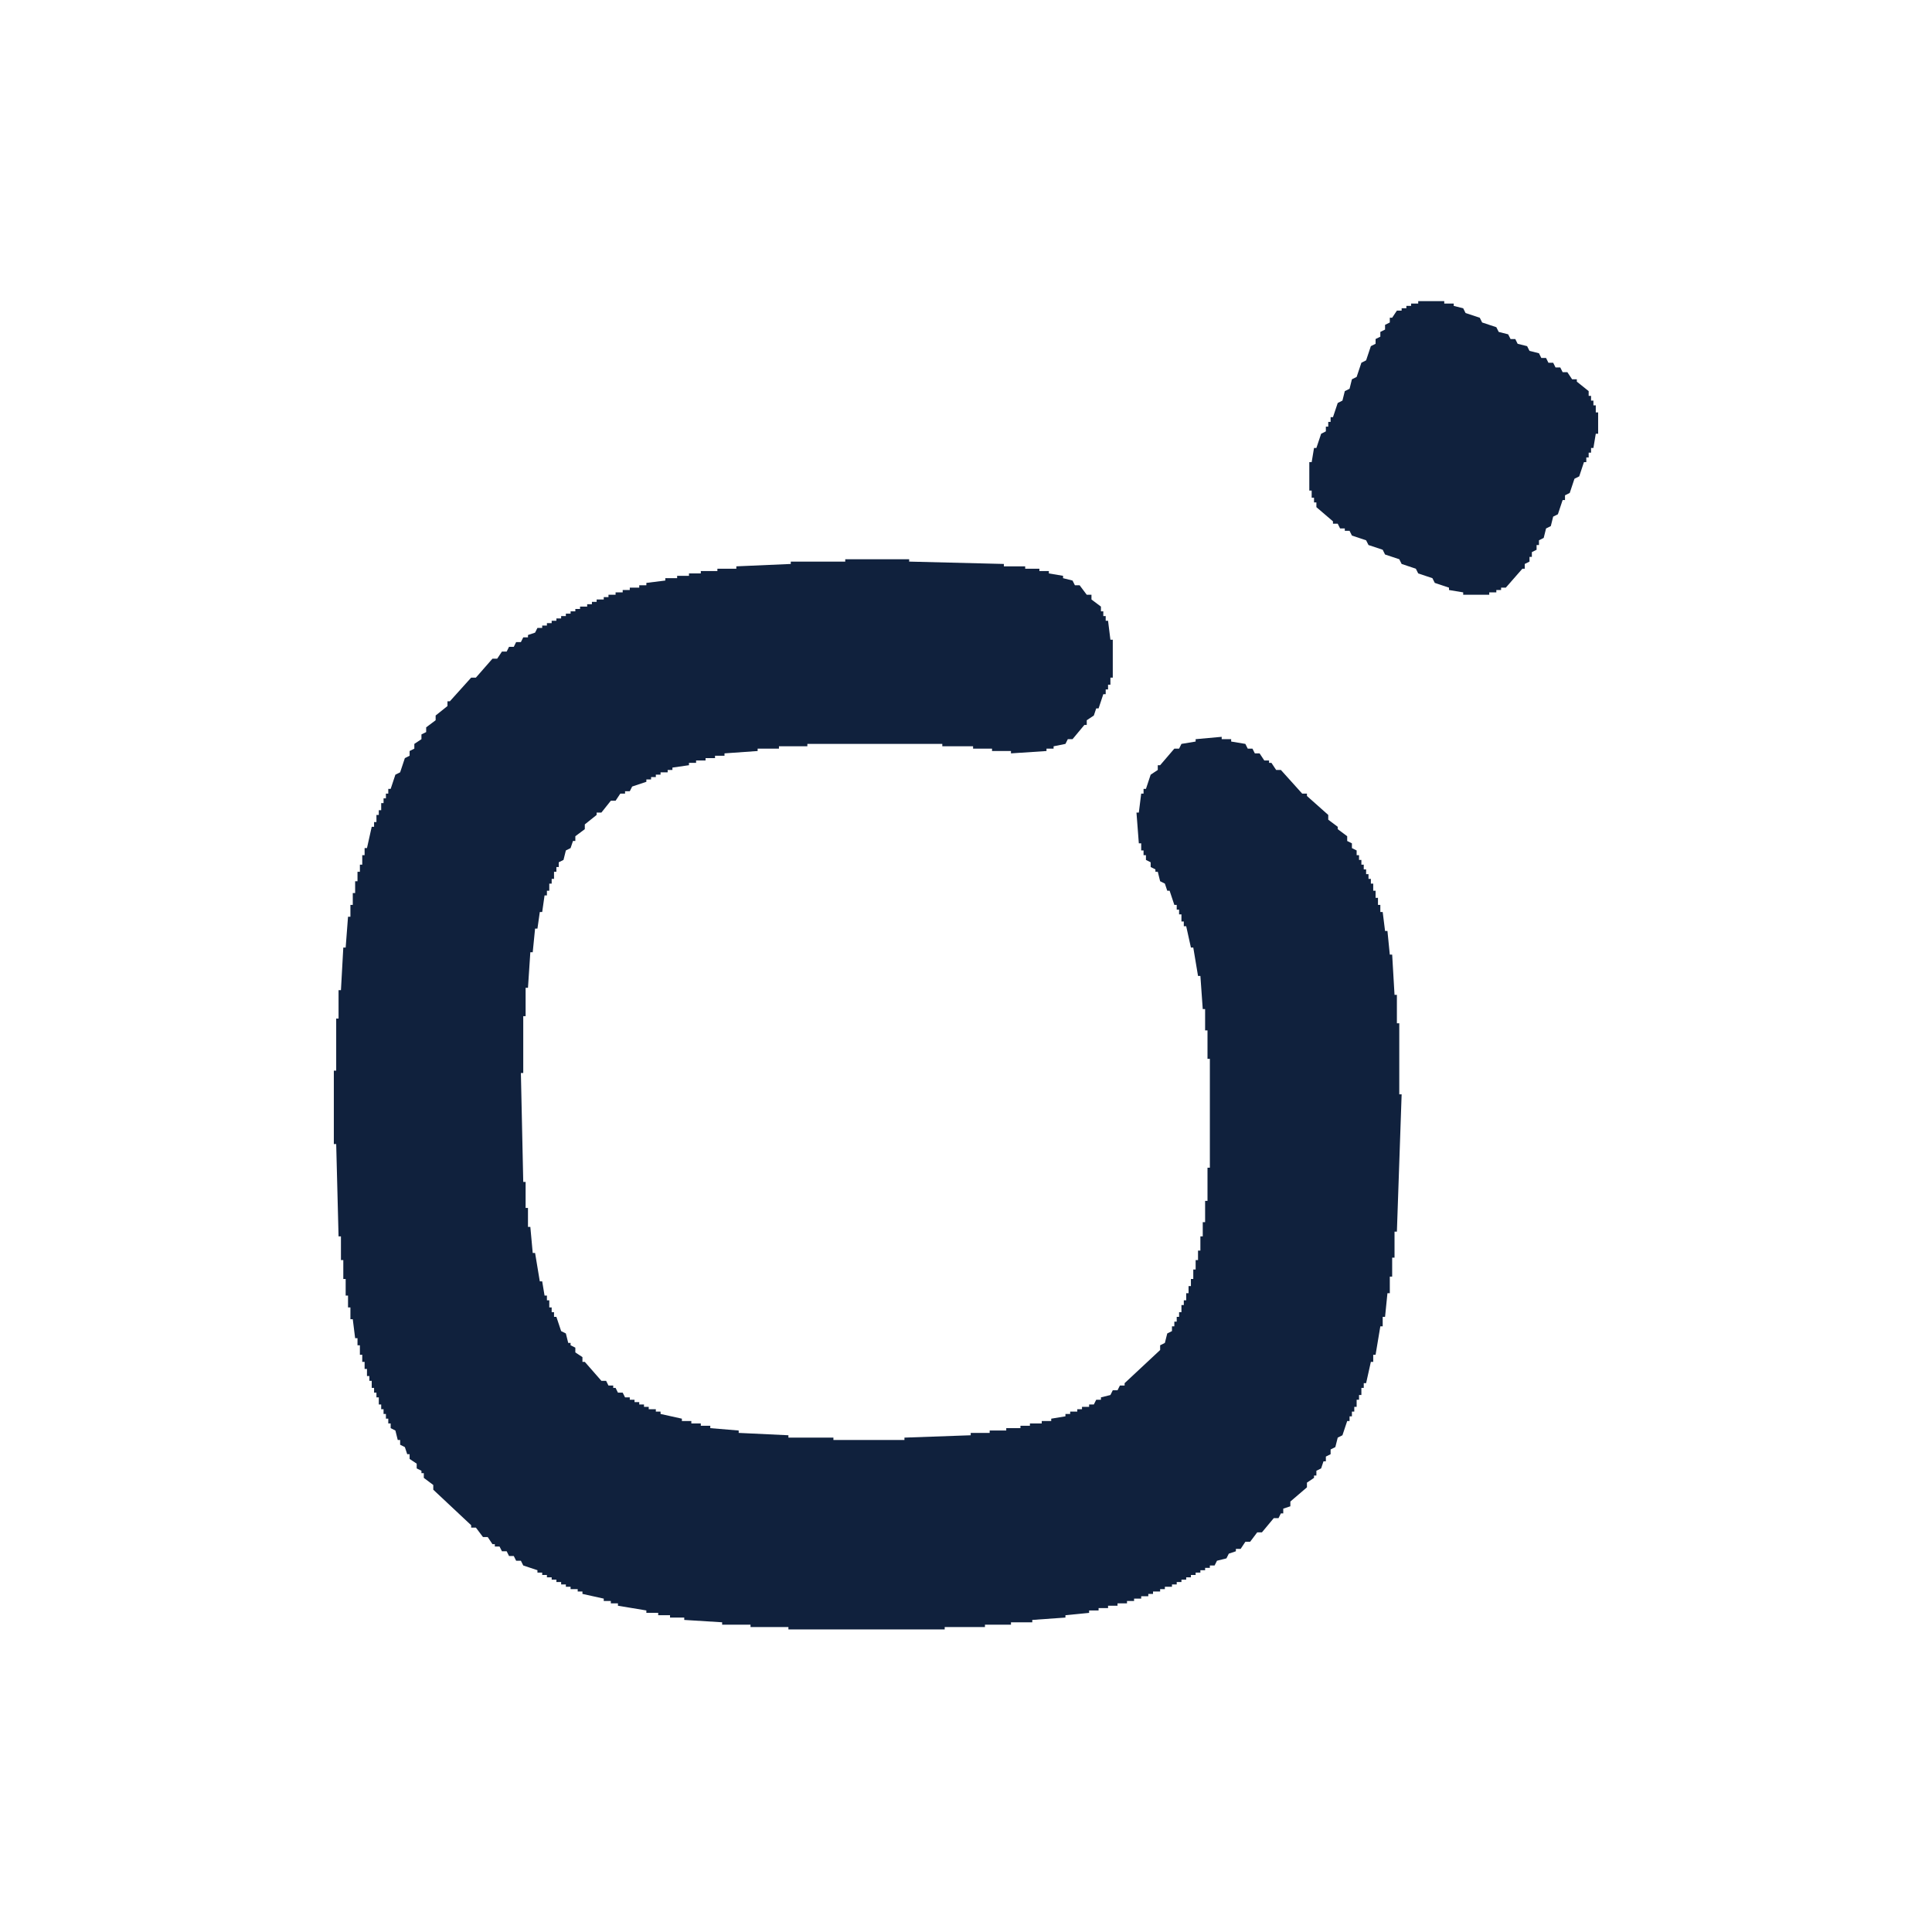
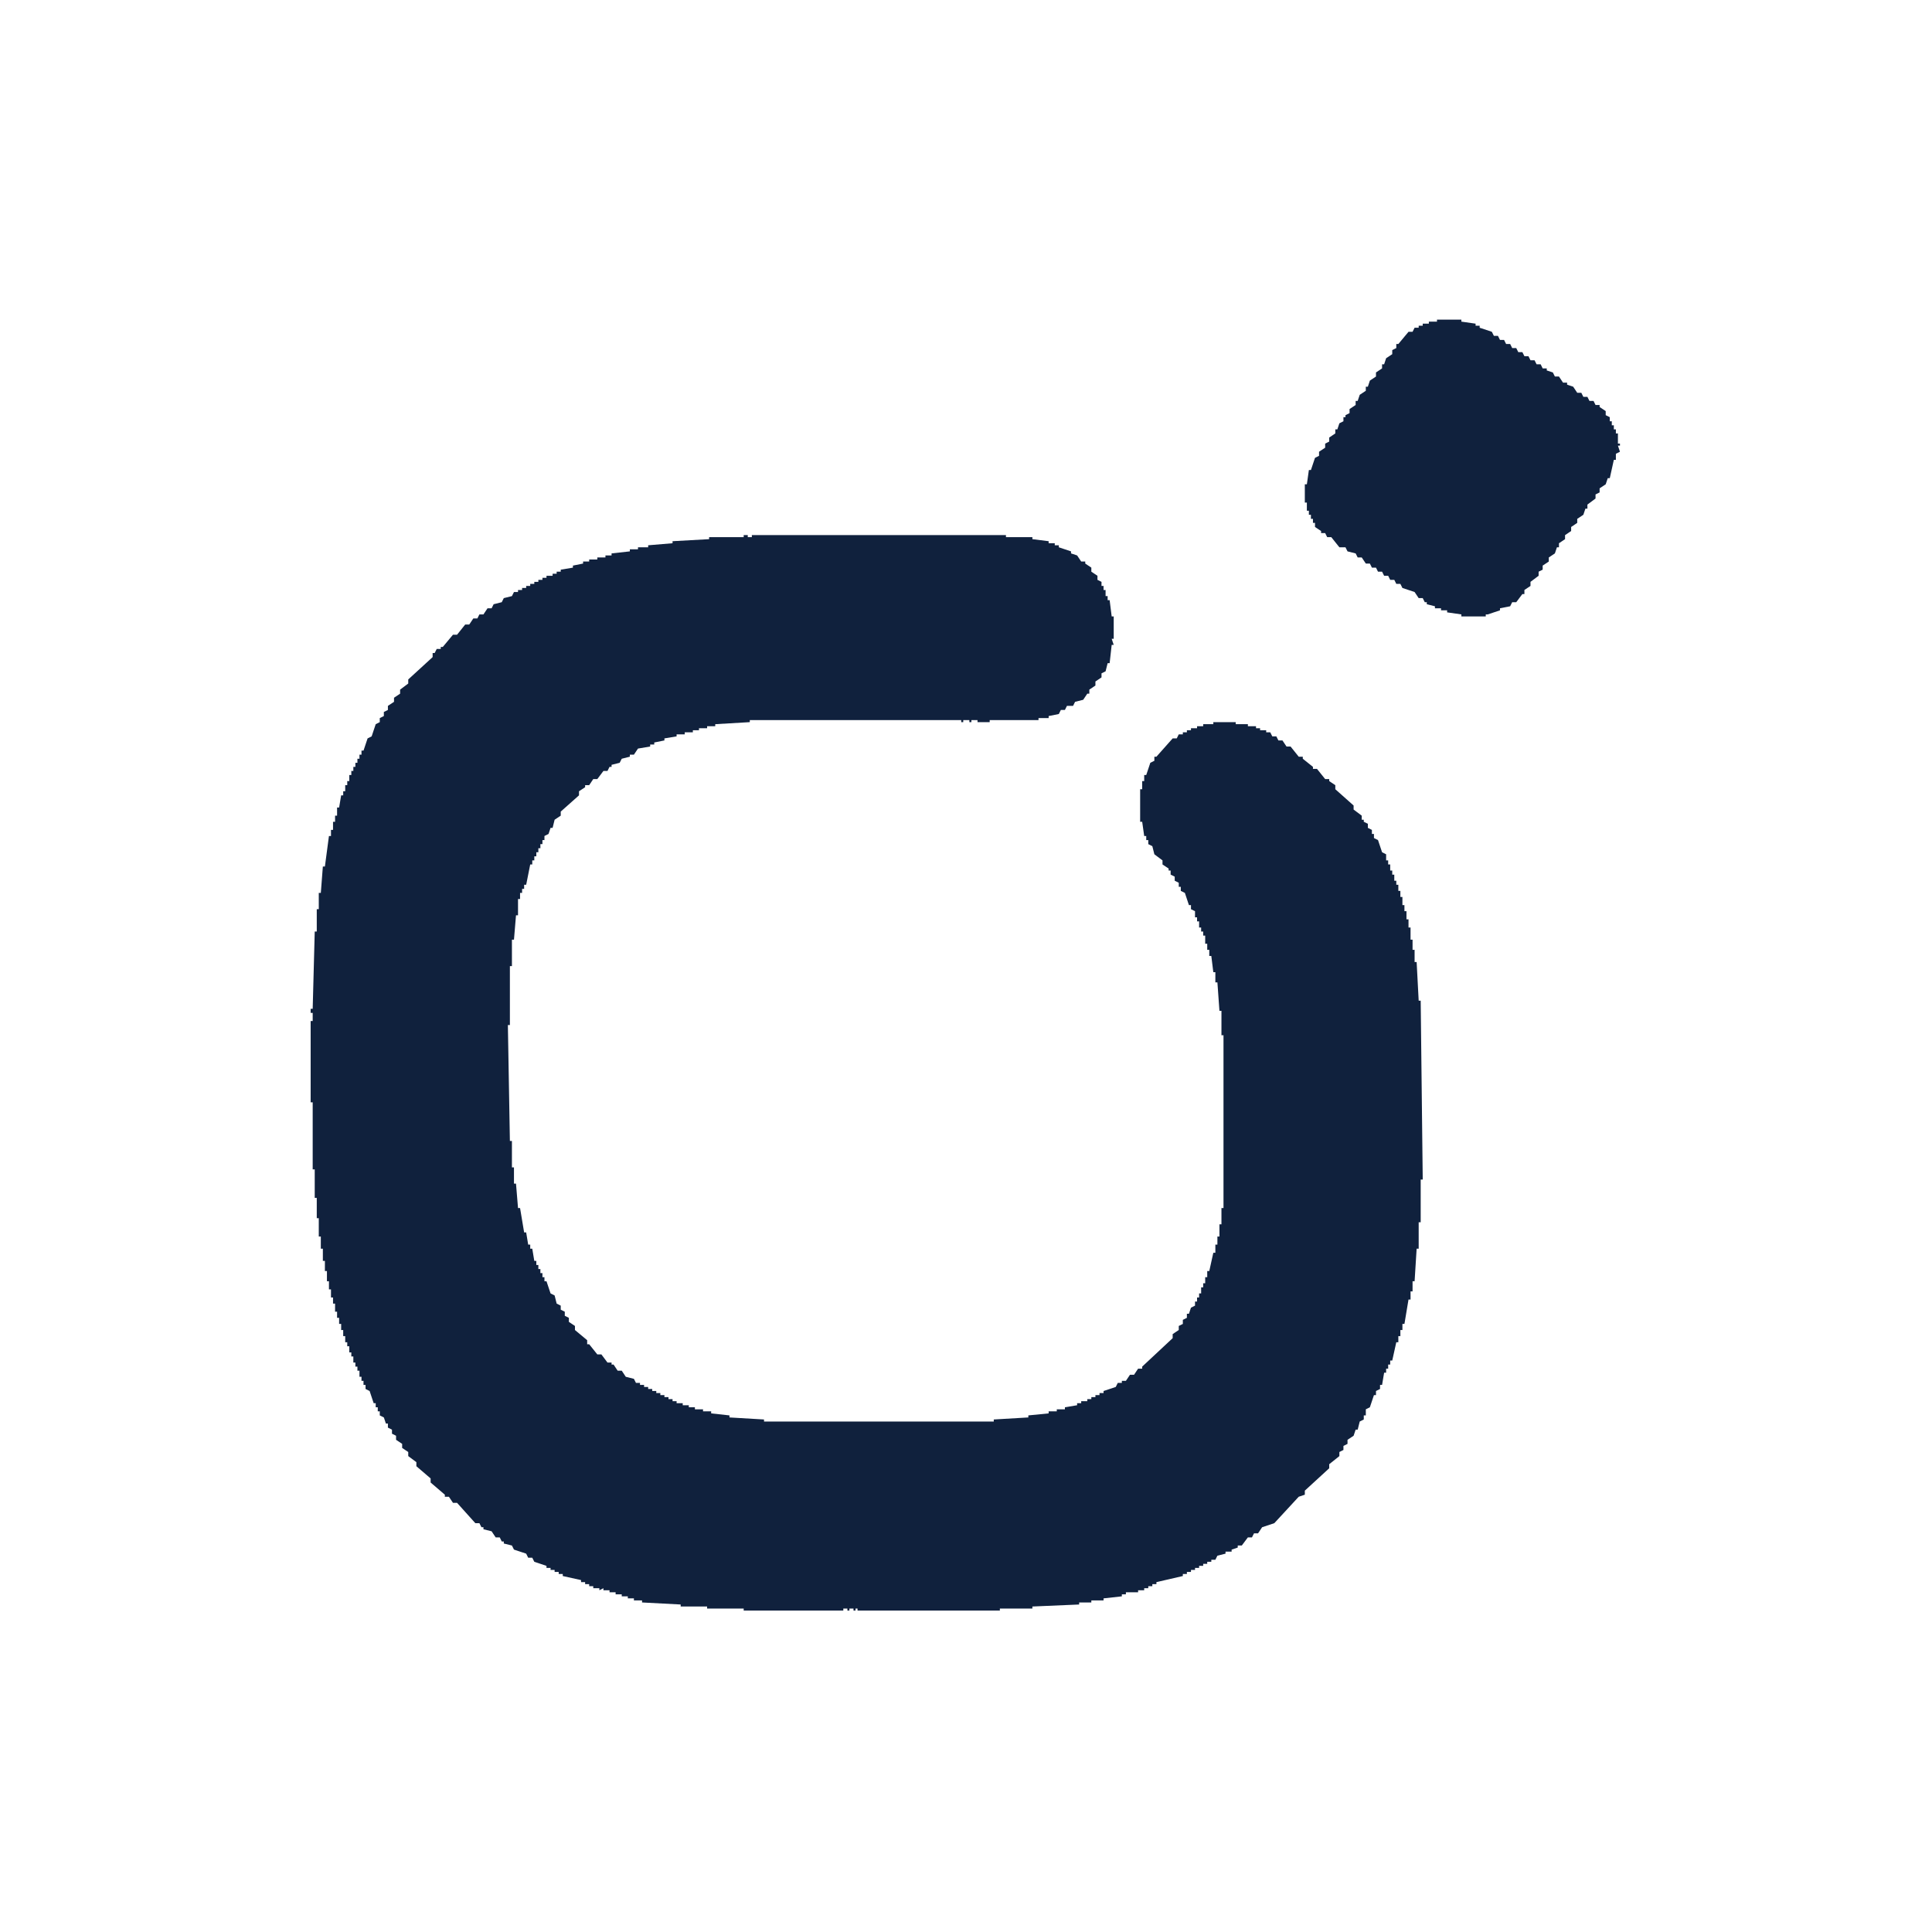
<svg xmlns="http://www.w3.org/2000/svg" viewBox="18 18 72 72">
-   <path fill="#10213d" fill-rule="evenodd" d="M 70.853,29.223 L 71.823,29.223 L 71.823,29.312 L 72.176,29.312 L 72.176,29.400 L 72.529,29.488 L 72.617,29.665 L 73.147,29.841 L 73.235,30.018 L 73.764,30.194 L 73.853,30.370 L 74.205,30.459 L 74.294,30.635 L 74.470,30.635 L 74.558,30.812 L 74.911,30.900 L 75.000,31.076 L 75.353,31.165 L 75.441,31.341 L 75.617,31.341 L 75.705,31.518 L 75.882,31.518 L 75.970,31.694 L 76.147,31.694 L 76.235,31.870 L 76.411,31.870 L 76.588,32.135 L 76.764,32.135 L 76.764,32.223 L 77.205,32.576 L 77.205,32.753 L 77.294,32.753 L 77.294,32.929 L 77.382,32.929 L 77.382,33.106 L 77.470,33.106 L 77.470,33.370 L 77.558,33.370 L 77.558,34.165 L 77.470,34.165 L 77.382,34.694 L 77.294,34.694 L 77.294,34.870 L 77.205,34.870 L 77.205,35.047 L 77.117,35.047 L 77.117,35.223 L 77.029,35.223 L 76.853,35.753 L 76.676,35.841 L 76.500,36.370 L 76.323,36.459 L 76.323,36.635 L 76.235,36.635 L 76.058,37.165 L 75.882,37.253 L 75.794,37.606 L 75.617,37.694 L 75.529,38.047 L 75.353,38.135 L 75.353,38.312 L 75.264,38.312 L 75.264,38.488 L 75.088,38.576 L 75.088,38.753 L 75.000,38.753 L 75.000,38.929 L 74.823,39.017 L 74.823,39.194 L 74.735,39.194 L 74.117,39.900 L 73.941,39.900 L 73.941,39.988 L 73.764,39.988 L 73.764,40.076 L 73.500,40.076 L 73.500,40.165 L 72.529,40.165 L 72.529,40.076 L 72.000,39.988 L 72.000,39.900 L 71.470,39.723 L 71.382,39.547 L 70.853,39.370 L 70.764,39.194 L 70.235,39.017 L 70.147,38.841 L 69.617,38.665 L 69.529,38.488 L 69.000,38.312 L 68.911,38.135 L 68.382,37.959 L 68.294,37.782 L 68.117,37.782 L 68.117,37.694 L 67.941,37.694 L 67.853,37.517 L 67.676,37.517 L 67.676,37.429 L 67.058,36.900 L 67.058,36.723 L 66.970,36.723 L 66.970,36.547 L 66.882,36.547 L 66.882,36.282 L 66.794,36.282 L 66.794,35.223 L 66.882,35.223 L 66.970,34.694 L 67.058,34.694 L 67.235,34.165 L 67.411,34.076 L 67.411,33.900 L 67.500,33.900 L 67.500,33.723 L 67.588,33.723 L 67.588,33.547 L 67.676,33.547 L 67.853,33.018 L 68.029,32.929 L 68.117,32.576 L 68.294,32.488 L 68.382,32.135 L 68.558,32.047 L 68.735,31.518 L 68.911,31.429 L 69.088,30.900 L 69.264,30.812 L 69.264,30.635 L 69.441,30.547 L 69.441,30.370 L 69.617,30.282 L 69.617,30.106 L 69.794,30.018 L 69.794,29.841 L 69.882,29.841 L 70.058,29.576 L 70.235,29.576 L 70.235,29.488 L 70.411,29.488 L 70.411,29.400 L 70.588,29.400 L 70.588,29.312 L 70.853,29.312 Z M 49.500,38.841 L 51.882,38.841 L 51.882,38.929 L 55.411,39.017 L 55.411,39.106 L 56.206,39.106 L 56.206,39.194 L 56.735,39.194 L 56.735,39.282 L 57.088,39.282 L 57.088,39.370 L 57.617,39.459 L 57.617,39.547 L 57.970,39.635 L 58.059,39.812 L 58.235,39.812 L 58.500,40.165 L 58.676,40.165 L 58.676,40.341 L 59.029,40.606 L 59.029,40.782 L 59.117,40.782 L 59.117,40.959 L 59.206,40.959 L 59.206,41.135 L 59.294,41.135 L 59.382,41.841 L 59.470,41.841 L 59.470,43.253 L 59.382,43.253 L 59.382,43.517 L 59.294,43.517 L 59.294,43.694 L 59.206,43.694 L 59.206,43.870 L 59.117,43.870 L 58.941,44.400 L 58.853,44.400 L 58.764,44.665 L 58.500,44.841 L 58.500,45.017 L 58.411,45.017 L 57.970,45.547 L 57.794,45.547 L 57.706,45.723 L 57.264,45.812 L 57.264,45.900 L 57.000,45.900 L 57.000,45.988 L 55.676,46.076 L 55.676,45.988 L 54.970,45.988 L 54.970,45.900 L 54.264,45.900 L 54.264,45.812 L 53.117,45.812 L 53.117,45.723 L 48.088,45.723 L 48.088,45.812 L 47.029,45.812 L 47.029,45.900 L 46.235,45.900 L 46.235,45.988 L 45.000,46.076 L 45.000,46.164 L 44.647,46.164 L 44.647,46.253 L 44.294,46.253 L 44.294,46.341 L 43.941,46.341 L 43.941,46.429 L 43.676,46.429 L 43.676,46.517 L 43.059,46.606 L 43.059,46.694 L 42.882,46.694 L 42.882,46.782 L 42.617,46.782 L 42.617,46.870 L 42.441,46.870 L 42.441,46.959 L 42.264,46.959 L 42.264,47.047 L 42.088,47.047 L 42.088,47.135 L 41.559,47.312 L 41.470,47.488 L 41.294,47.488 L 41.294,47.576 L 41.117,47.576 L 40.941,47.841 L 40.764,47.841 L 40.412,48.282 L 40.235,48.282 L 40.235,48.370 L 39.794,48.723 L 39.794,48.900 L 39.441,49.164 L 39.441,49.341 L 39.353,49.341 L 39.264,49.606 L 39.088,49.694 L 39.000,50.047 L 38.823,50.135 L 38.823,50.312 L 38.735,50.312 L 38.735,50.488 L 38.647,50.488 L 38.647,50.753 L 38.559,50.753 L 38.559,50.929 L 38.470,50.929 L 38.470,51.194 L 38.382,51.194 L 38.382,51.370 L 38.294,51.370 L 38.206,51.988 L 38.117,51.988 L 38.029,52.606 L 37.941,52.606 L 37.853,53.488 L 37.764,53.488 L 37.676,54.812 L 37.588,54.812 L 37.588,55.870 L 37.500,55.870 L 37.500,57.988 L 37.412,57.988 L 37.500,62.047 L 37.588,62.047 L 37.588,63.017 L 37.676,63.017 L 37.676,63.723 L 37.764,63.723 L 37.853,64.694 L 37.941,64.694 L 38.117,65.753 L 38.206,65.753 L 38.294,66.282 L 38.382,66.282 L 38.382,66.459 L 38.470,66.459 L 38.470,66.723 L 38.559,66.723 L 38.559,66.900 L 38.647,66.900 L 38.647,67.076 L 38.735,67.076 L 38.912,67.606 L 39.088,67.694 L 39.176,68.047 L 39.264,68.047 L 39.264,68.135 L 39.441,68.223 L 39.441,68.400 L 39.706,68.576 L 39.706,68.753 L 39.794,68.753 L 40.412,69.459 L 40.588,69.459 L 40.676,69.635 L 40.853,69.635 L 40.853,69.723 L 40.941,69.723 L 41.029,69.900 L 41.206,69.900 L 41.294,70.076 L 41.470,70.076 L 41.470,70.164 L 41.647,70.164 L 41.647,70.253 L 41.823,70.253 L 41.823,70.341 L 42.000,70.341 L 42.000,70.429 L 42.176,70.429 L 42.176,70.517 L 42.441,70.517 L 42.441,70.606 L 42.617,70.606 L 42.617,70.694 L 43.412,70.870 L 43.412,70.958 L 43.764,70.958 L 43.764,71.047 L 44.117,71.047 L 44.117,71.135 L 44.470,71.135 L 44.470,71.223 L 45.529,71.311 L 45.529,71.400 L 47.382,71.488 L 47.382,71.576 L 49.059,71.576 L 49.059,71.664 L 51.706,71.664 L 51.706,71.576 L 54.176,71.488 L 54.176,71.400 L 54.882,71.400 L 54.882,71.311 L 55.500,71.311 L 55.500,71.223 L 56.029,71.223 L 56.029,71.135 L 56.382,71.135 L 56.382,71.047 L 56.823,71.047 L 56.823,70.958 L 57.176,70.958 L 57.176,70.870 L 57.706,70.782 L 57.706,70.694 L 57.882,70.694 L 57.882,70.606 L 58.147,70.606 L 58.147,70.517 L 58.323,70.517 L 58.323,70.429 L 58.588,70.429 L 58.588,70.341 L 58.764,70.341 L 58.853,70.164 L 59.029,70.164 L 59.029,70.076 L 59.382,69.988 L 59.470,69.811 L 59.647,69.811 L 59.735,69.635 L 59.911,69.635 L 59.911,69.547 L 61.235,68.311 L 61.235,68.135 L 61.411,68.047 L 61.500,67.694 L 61.676,67.606 L 61.676,67.429 L 61.764,67.429 L 61.764,67.253 L 61.853,67.253 L 61.853,67.076 L 61.941,67.076 L 61.941,66.900 L 62.029,66.900 L 62.029,66.635 L 62.117,66.635 L 62.117,66.459 L 62.206,66.459 L 62.206,66.194 L 62.294,66.194 L 62.294,65.929 L 62.382,65.929 L 62.382,65.664 L 62.470,65.664 L 62.470,65.311 L 62.558,65.311 L 62.558,64.959 L 62.647,64.959 L 62.647,64.606 L 62.735,64.606 L 62.735,64.076 L 62.823,64.076 L 62.823,63.547 L 62.911,63.547 L 62.911,62.753 L 63.000,62.753 L 63.000,61.517 L 63.088,61.517 L 63.088,57.459 L 63.000,57.459 L 63.000,56.400 L 62.911,56.400 L 62.911,55.606 L 62.823,55.606 L 62.735,54.370 L 62.647,54.370 L 62.470,53.312 L 62.382,53.312 L 62.206,52.517 L 62.117,52.517 L 62.117,52.341 L 62.029,52.341 L 62.029,52.076 L 61.941,52.076 L 61.941,51.900 L 61.853,51.900 L 61.853,51.723 L 61.764,51.723 L 61.588,51.194 L 61.500,51.194 L 61.411,50.929 L 61.235,50.841 L 61.147,50.488 L 61.059,50.488 L 61.059,50.400 L 60.882,50.312 L 60.882,50.135 L 60.706,50.047 L 60.706,49.870 L 60.617,49.870 L 60.617,49.694 L 60.529,49.694 L 60.529,49.429 L 60.441,49.429 L 60.353,48.282 L 60.441,48.282 L 60.529,47.576 L 60.617,47.576 L 60.617,47.400 L 60.706,47.400 L 60.882,46.870 L 61.147,46.694 L 61.147,46.517 L 61.235,46.517 L 61.764,45.900 L 61.941,45.900 L 62.029,45.723 L 62.558,45.635 L 62.558,45.547 L 63.529,45.459 L 63.529,45.547 L 63.882,45.547 L 63.882,45.635 L 64.411,45.723 L 64.500,45.900 L 64.676,45.900 L 64.764,46.076 L 64.941,46.076 L 65.117,46.341 L 65.294,46.341 L 65.294,46.429 L 65.382,46.429 L 65.558,46.694 L 65.735,46.694 L 66.529,47.576 L 66.706,47.576 L 66.706,47.664 L 67.500,48.370 L 67.500,48.547 L 67.853,48.812 L 67.853,48.900 L 68.206,49.164 L 68.206,49.341 L 68.382,49.429 L 68.382,49.606 L 68.558,49.694 L 68.558,49.870 L 68.647,49.870 L 68.647,50.047 L 68.735,50.047 L 68.735,50.223 L 68.823,50.223 L 68.823,50.400 L 68.911,50.400 L 68.911,50.576 L 69.000,50.576 L 69.000,50.753 L 69.088,50.753 L 69.088,50.929 L 69.176,50.929 L 69.176,51.194 L 69.264,51.194 L 69.264,51.459 L 69.353,51.459 L 69.353,51.723 L 69.441,51.723 L 69.441,51.988 L 69.529,51.988 L 69.617,52.694 L 69.706,52.694 L 69.794,53.576 L 69.882,53.576 L 69.970,55.076 L 70.058,55.076 L 70.058,56.135 L 70.147,56.135 L 70.147,58.782 L 70.235,58.782 L 70.058,63.900 L 69.970,63.900 L 69.970,64.870 L 69.882,64.870 L 69.882,65.576 L 69.794,65.576 L 69.794,66.194 L 69.706,66.194 L 69.617,67.076 L 69.529,67.076 L 69.529,67.429 L 69.441,67.429 L 69.264,68.488 L 69.176,68.488 L 69.176,68.753 L 69.088,68.753 L 68.911,69.547 L 68.823,69.547 L 68.823,69.723 L 68.735,69.723 L 68.735,69.988 L 68.647,69.988 L 68.647,70.164 L 68.558,70.164 L 68.558,70.429 L 68.470,70.429 L 68.470,70.606 L 68.382,70.606 L 68.382,70.782 L 68.294,70.782 L 68.294,70.958 L 68.206,70.958 L 68.029,71.488 L 67.853,71.576 L 67.764,71.929 L 67.588,72.017 L 67.588,72.194 L 67.411,72.282 L 67.411,72.458 L 67.323,72.458 L 67.235,72.723 L 67.058,72.811 L 67.058,72.988 L 66.970,72.988 L 66.970,73.076 L 66.706,73.253 L 66.706,73.429 L 66.088,73.958 L 66.088,74.135 L 65.823,74.223 L 65.823,74.400 L 65.735,74.400 L 65.647,74.576 L 65.470,74.576 L 65.029,75.106 L 64.853,75.106 L 64.588,75.458 L 64.411,75.458 L 64.235,75.723 L 64.058,75.723 L 64.058,75.811 L 63.794,75.900 L 63.706,76.076 L 63.353,76.164 L 63.264,76.341 L 63.088,76.341 L 63.088,76.429 L 62.911,76.429 L 62.911,76.517 L 62.735,76.517 L 62.735,76.606 L 62.558,76.606 L 62.558,76.694 L 62.382,76.694 L 62.382,76.782 L 62.206,76.782 L 62.206,76.870 L 62.029,76.870 L 62.029,76.958 L 61.853,76.958 L 61.853,77.047 L 61.676,77.047 L 61.676,77.135 L 61.411,77.135 L 61.411,77.223 L 61.235,77.223 L 61.235,77.311 L 60.970,77.311 L 60.970,77.400 L 60.794,77.400 L 60.794,77.488 L 60.529,77.488 L 60.529,77.576 L 60.264,77.576 L 60.264,77.664 L 60.000,77.664 L 60.000,77.753 L 59.647,77.753 L 59.647,77.841 L 59.294,77.841 L 59.294,77.929 L 58.941,77.929 L 58.941,78.017 L 58.588,78.017 L 58.588,78.106 L 57.706,78.194 L 57.706,78.282 L 56.470,78.370 L 56.470,78.458 L 55.676,78.458 L 55.676,78.547 L 54.706,78.547 L 54.706,78.635 L 53.206,78.635 L 53.206,78.723 L 47.382,78.723 L 47.382,78.635 L 45.970,78.635 L 45.970,78.547 L 44.912,78.547 L 44.912,78.458 L 43.500,78.370 L 43.500,78.282 L 42.970,78.282 L 42.970,78.194 L 42.529,78.194 L 42.529,78.106 L 42.088,78.106 L 42.088,78.017 L 41.029,77.841 L 41.029,77.753 L 40.764,77.753 L 40.764,77.664 L 40.500,77.664 L 40.500,77.576 L 39.706,77.400 L 39.706,77.311 L 39.529,77.311 L 39.529,77.223 L 39.264,77.223 L 39.264,77.135 L 39.088,77.135 L 39.088,77.047 L 38.912,77.047 L 38.912,76.958 L 38.735,76.958 L 38.735,76.870 L 38.559,76.870 L 38.559,76.782 L 38.382,76.782 L 38.382,76.694 L 38.206,76.694 L 38.206,76.606 L 38.029,76.606 L 38.029,76.517 L 37.500,76.341 L 37.412,76.164 L 37.235,76.164 L 37.147,75.988 L 36.970,75.988 L 36.882,75.811 L 36.706,75.811 L 36.617,75.635 L 36.441,75.635 L 36.441,75.547 L 36.353,75.547 L 36.176,75.282 L 36.000,75.282 L 35.735,74.929 L 35.559,74.929 L 35.559,74.841 L 34.147,73.517 L 34.147,73.341 L 33.794,73.076 L 33.794,72.900 L 33.706,72.900 L 33.706,72.811 L 33.529,72.723 L 33.529,72.547 L 33.265,72.370 L 33.265,72.194 L 33.176,72.194 L 33.088,71.929 L 32.912,71.841 L 32.912,71.664 L 32.823,71.664 L 32.735,71.311 L 32.559,71.223 L 32.559,71.047 L 32.470,71.047 L 32.470,70.870 L 32.382,70.870 L 32.382,70.694 L 32.294,70.694 L 32.294,70.517 L 32.206,70.517 L 32.206,70.341 L 32.117,70.341 L 32.117,70.076 L 32.029,70.076 L 32.029,69.900 L 31.941,69.900 L 31.941,69.723 L 31.853,69.723 L 31.853,69.459 L 31.765,69.459 L 31.765,69.282 L 31.676,69.282 L 31.676,69.017 L 31.588,69.017 L 31.588,68.753 L 31.500,68.753 L 31.500,68.488 L 31.412,68.488 L 31.412,68.135 L 31.323,68.135 L 31.323,67.870 L 31.235,67.870 L 31.147,67.164 L 31.059,67.164 L 31.059,66.723 L 30.970,66.723 L 30.970,66.282 L 30.882,66.282 L 30.882,65.664 L 30.794,65.664 L 30.794,64.959 L 30.706,64.959 L 30.706,64.076 L 30.617,64.076 L 30.529,60.635 L 30.441,60.635 L 30.441,57.900 L 30.529,57.900 L 30.529,55.959 L 30.617,55.959 L 30.617,54.900 L 30.706,54.900 L 30.794,53.312 L 30.882,53.312 L 30.970,52.164 L 31.059,52.164 L 31.059,51.723 L 31.147,51.723 L 31.147,51.282 L 31.235,51.282 L 31.235,50.841 L 31.323,50.841 L 31.323,50.488 L 31.412,50.488 L 31.412,50.223 L 31.500,50.223 L 31.500,49.870 L 31.588,49.870 L 31.588,49.606 L 31.676,49.606 L 31.853,48.812 L 31.941,48.812 L 31.941,48.635 L 32.029,48.635 L 32.029,48.370 L 32.117,48.370 L 32.117,48.194 L 32.206,48.194 L 32.206,47.929 L 32.294,47.929 L 32.294,47.753 L 32.382,47.753 L 32.382,47.576 L 32.470,47.576 L 32.470,47.400 L 32.559,47.400 L 32.735,46.870 L 32.912,46.782 L 33.088,46.253 L 33.265,46.164 L 33.265,45.988 L 33.441,45.900 L 33.441,45.723 L 33.706,45.547 L 33.706,45.370 L 33.882,45.282 L 33.882,45.106 L 34.235,44.841 L 34.235,44.665 L 34.676,44.312 L 34.676,44.135 L 34.765,44.135 L 35.559,43.253 L 35.735,43.253 L 36.353,42.547 L 36.529,42.547 L 36.706,42.282 L 36.882,42.282 L 36.970,42.106 L 37.147,42.106 L 37.235,41.929 L 37.412,41.929 L 37.500,41.753 L 37.676,41.753 L 37.676,41.665 L 37.941,41.576 L 38.029,41.400 L 38.206,41.400 L 38.206,41.312 L 38.382,41.312 L 38.382,41.223 L 38.559,41.223 L 38.559,41.135 L 38.735,41.135 L 38.735,41.047 L 38.912,41.047 L 38.912,40.959 L 39.088,40.959 L 39.088,40.870 L 39.264,40.870 L 39.264,40.782 L 39.441,40.782 L 39.441,40.694 L 39.617,40.694 L 39.617,40.606 L 39.882,40.606 L 39.882,40.517 L 40.059,40.517 L 40.059,40.429 L 40.235,40.429 L 40.235,40.341 L 40.500,40.341 L 40.500,40.253 L 40.676,40.253 L 40.676,40.165 L 40.941,40.165 L 40.941,40.076 L 41.206,40.076 L 41.206,39.988 L 41.470,39.988 L 41.470,39.900 L 41.823,39.900 L 41.823,39.812 L 42.088,39.812 L 42.088,39.723 L 42.794,39.635 L 42.794,39.547 L 43.235,39.547 L 43.235,39.459 L 43.676,39.459 L 43.676,39.370 L 44.117,39.370 L 44.117,39.282 L 44.735,39.282 L 44.735,39.194 L 45.441,39.194 L 45.441,39.106 L 47.470,39.017 L 47.470,38.929 L 49.500,38.929 Z" />
+   <path fill="#10213d" fill-rule="evenodd" d="M 71.552,29.911 L 72.461,29.911 L 72.461,29.986 L 72.991,30.062 L 72.991,30.138 L 73.143,30.138 L 73.143,30.214 L 73.597,30.365 L 73.673,30.517 L 73.825,30.517 L 73.900,30.668 L 74.052,30.668 L 74.128,30.820 L 74.279,30.820 L 74.355,30.971 L 74.506,30.971 L 74.582,31.123 L 74.734,31.123 L 74.810,31.274 L 74.961,31.274 L 75.037,31.426 L 75.188,31.426 L 75.264,31.577 L 75.416,31.577 L 75.491,31.729 L 75.643,31.729 L 75.643,31.805 L 75.870,31.880 L 75.946,32.032 L 76.098,32.032 L 76.249,32.259 L 76.401,32.259 L 76.401,32.335 L 76.628,32.411 L 76.779,32.638 L 76.931,32.638 L 77.007,32.790 L 77.158,32.790 L 77.234,32.941 L 77.386,32.941 L 77.461,33.093 L 77.613,33.093 L 77.613,33.168 L 77.840,33.320 L 77.840,33.472 L 77.992,33.547 L 77.992,33.699 L 78.067,33.699 L 78.067,33.850 L 78.143,33.850 L 78.143,34.002 L 78.219,34.002 L 78.219,34.153 L 78.295,34.153 L 78.295,34.532 L 78.371,34.532 L 78.371,34.608 L 78.295,34.608 L 78.371,34.835 L 78.219,34.911 L 78.219,35.138 L 78.143,35.138 L 77.992,35.820 L 77.916,35.820 L 77.840,36.048 L 77.613,36.199 L 77.613,36.351 L 77.461,36.426 L 77.461,36.578 L 77.158,36.805 L 77.158,36.957 L 77.083,36.957 L 77.007,37.184 L 76.779,37.336 L 76.779,37.487 L 76.552,37.639 L 76.552,37.790 L 76.325,37.942 L 76.325,38.093 L 76.098,38.245 L 76.098,38.396 L 76.022,38.396 L 75.946,38.624 L 75.719,38.775 L 75.719,38.927 L 75.491,39.078 L 75.491,39.230 L 75.340,39.305 L 75.340,39.457 L 75.037,39.684 L 75.037,39.836 L 74.810,39.987 L 74.810,40.139 L 74.734,40.139 L 74.506,40.442 L 74.355,40.442 L 74.279,40.594 L 73.900,40.669 L 73.900,40.745 L 73.446,40.897 L 73.370,40.897 L 73.370,40.972 L 72.461,40.972 L 72.461,40.897 L 71.930,40.821 L 71.930,40.745 L 71.703,40.745 L 71.703,40.669 L 71.476,40.669 L 71.476,40.594 L 71.173,40.518 L 71.173,40.442 L 71.097,40.442 L 71.021,40.290 L 70.870,40.290 L 70.718,40.063 L 70.264,39.912 L 70.188,39.760 L 70.036,39.760 L 69.961,39.609 L 69.809,39.609 L 69.733,39.457 L 69.582,39.457 L 69.506,39.305 L 69.354,39.305 L 69.279,39.154 L 69.127,39.154 L 69.051,39.002 L 68.900,39.002 L 68.748,38.775 L 68.597,38.775 L 68.521,38.624 L 68.218,38.548 L 68.142,38.396 L 67.915,38.396 L 67.612,38.017 L 67.460,38.017 L 67.385,37.866 L 67.233,37.866 L 67.233,37.790 L 67.006,37.639 L 67.006,37.487 L 66.930,37.487 L 66.930,37.336 L 66.854,37.336 L 66.854,37.184 L 66.778,37.184 L 66.778,37.033 L 66.703,37.033 L 66.703,36.729 L 66.627,36.729 L 66.627,36.048 L 66.703,36.048 L 66.778,35.517 L 66.854,35.517 L 67.006,35.063 L 67.157,34.987 L 67.157,34.835 L 67.385,34.684 L 67.385,34.532 L 67.536,34.456 L 67.536,34.305 L 67.763,34.153 L 67.763,34.002 L 67.839,34.002 L 67.915,33.775 L 68.066,33.699 L 68.066,33.547 L 68.142,33.547 L 68.142,33.472 L 68.294,33.396 L 68.294,33.244 L 68.521,33.093 L 68.521,32.941 L 68.597,32.941 L 68.673,32.714 L 68.900,32.562 L 68.900,32.411 L 68.976,32.411 L 69.051,32.184 L 69.279,32.032 L 69.279,31.880 L 69.506,31.729 L 69.506,31.577 L 69.582,31.577 L 69.657,31.350 L 69.885,31.199 L 69.885,31.047 L 70.036,30.971 L 70.036,30.820 L 70.112,30.820 L 70.491,30.365 L 70.642,30.365 L 70.718,30.214 L 70.870,30.214 L 70.870,30.138 L 71.021,30.138 L 71.021,30.062 L 71.249,30.062 L 71.249,29.986 L 71.552,29.986 Z M 45.715,37.942 L 45.867,37.942 L 45.867,38.017 L 46.019,38.017 L 46.019,37.942 L 55.489,37.942 L 55.489,38.017 L 56.474,38.017 L 56.474,38.093 L 57.080,38.169 L 57.080,38.245 L 57.308,38.245 L 57.308,38.321 L 57.459,38.321 L 57.459,38.396 L 57.914,38.548 L 57.914,38.624 L 58.141,38.699 L 58.293,38.927 L 58.444,38.927 L 58.444,39.002 L 58.671,39.154 L 58.671,39.305 L 58.899,39.457 L 58.899,39.609 L 59.050,39.684 L 59.050,39.836 L 59.126,39.836 L 59.126,39.987 L 59.202,39.987 L 59.202,40.215 L 59.278,40.215 L 59.278,40.366 L 59.353,40.366 L 59.429,40.972 L 59.505,40.972 L 59.505,41.806 L 59.429,41.806 L 59.505,42.033 L 59.429,42.033 L 59.353,42.715 L 59.278,42.715 L 59.202,43.018 L 59.050,43.094 L 59.050,43.245 L 58.823,43.397 L 58.823,43.548 L 58.596,43.700 L 58.596,43.851 L 58.520,43.851 L 58.368,44.079 L 58.065,44.155 L 57.990,44.306 L 57.762,44.306 L 57.686,44.458 L 57.535,44.458 L 57.459,44.609 L 57.080,44.685 L 57.080,44.761 L 56.702,44.761 L 56.702,44.836 L 54.883,44.836 L 54.883,44.912 L 54.429,44.912 L 54.429,44.836 L 54.201,44.836 L 54.201,44.912 L 54.125,44.912 L 54.125,44.836 L 53.898,44.836 L 53.898,44.912 L 53.822,44.912 L 53.822,44.836 L 45.943,44.836 L 45.943,44.912 L 44.655,44.988 L 44.655,45.064 L 44.352,45.064 L 44.352,45.139 L 44.049,45.139 L 44.049,45.215 L 43.821,45.215 L 43.821,45.291 L 43.518,45.291 L 43.518,45.367 L 43.215,45.367 L 43.215,45.443 L 42.761,45.518 L 42.761,45.594 L 42.382,45.670 L 42.382,45.746 L 42.230,45.746 L 42.230,45.821 L 41.776,45.897 L 41.624,46.124 L 41.473,46.124 L 41.473,46.200 L 41.170,46.276 L 41.094,46.427 L 40.791,46.503 L 40.791,46.579 L 40.715,46.579 L 40.639,46.731 L 40.488,46.731 L 40.260,47.034 L 40.109,47.034 L 39.957,47.261 L 39.806,47.261 L 39.806,47.337 L 39.578,47.488 L 39.578,47.640 L 38.897,48.246 L 38.897,48.397 L 38.669,48.549 L 38.594,48.852 L 38.518,48.852 L 38.442,49.079 L 38.290,49.155 L 38.290,49.307 L 38.215,49.307 L 38.215,49.458 L 38.139,49.458 L 38.139,49.610 L 38.063,49.610 L 38.063,49.761 L 37.987,49.761 L 37.987,49.913 L 37.912,49.913 L 37.912,50.064 L 37.836,50.064 L 37.836,50.216 L 37.760,50.216 L 37.609,50.973 L 37.533,50.973 L 37.533,51.125 L 37.457,51.125 L 37.457,51.276 L 37.381,51.276 L 37.381,51.504 L 37.305,51.504 L 37.305,52.110 L 37.230,52.110 L 37.154,53.019 L 37.078,53.019 L 37.078,54.004 L 37.002,54.004 L 37.002,56.201 L 36.927,56.201 L 37.002,60.520 L 37.078,60.520 L 37.078,61.505 L 37.154,61.505 L 37.154,62.111 L 37.230,62.111 L 37.305,63.020 L 37.381,63.020 L 37.533,63.929 L 37.609,63.929 L 37.684,64.384 L 37.760,64.384 L 37.760,64.535 L 37.836,64.535 L 37.912,64.990 L 37.987,64.990 L 37.987,65.142 L 38.063,65.142 L 38.063,65.293 L 38.139,65.293 L 38.139,65.445 L 38.215,65.445 L 38.215,65.596 L 38.290,65.596 L 38.290,65.748 L 38.366,65.748 L 38.518,66.202 L 38.669,66.278 L 38.745,66.581 L 38.897,66.657 L 38.897,66.808 L 39.048,66.884 L 39.048,67.036 L 39.200,67.112 L 39.200,67.263 L 39.427,67.415 L 39.427,67.566 L 39.882,67.945 L 39.882,68.096 L 39.957,68.096 L 40.260,68.475 L 40.412,68.475 L 40.639,68.778 L 40.791,68.778 L 40.791,68.854 L 40.866,68.854 L 41.018,69.081 L 41.170,69.081 L 41.321,69.309 L 41.624,69.385 L 41.700,69.536 L 41.851,69.536 L 41.851,69.612 L 42.003,69.612 L 42.003,69.688 L 42.155,69.688 L 42.155,69.763 L 42.306,69.763 L 42.306,69.839 L 42.458,69.839 L 42.458,69.915 L 42.609,69.915 L 42.609,69.991 L 42.761,69.991 L 42.761,70.066 L 42.912,70.066 L 42.912,70.142 L 43.064,70.142 L 43.064,70.218 L 43.215,70.218 L 43.215,70.294 L 43.443,70.294 L 43.443,70.369 L 43.670,70.369 L 43.670,70.445 L 43.897,70.445 L 43.897,70.521 L 44.200,70.521 L 44.200,70.597 L 44.503,70.597 L 44.503,70.673 L 45.185,70.748 L 45.185,70.824 L 46.473,70.900 L 46.473,70.976 L 55.035,70.976 L 55.035,70.900 L 56.323,70.824 L 56.323,70.748 L 57.080,70.673 L 57.080,70.597 L 57.383,70.597 L 57.383,70.521 L 57.686,70.521 L 57.686,70.445 L 58.141,70.369 L 58.141,70.294 L 58.293,70.294 L 58.293,70.218 L 58.520,70.218 L 58.520,70.142 L 58.671,70.142 L 58.671,70.066 L 58.823,70.066 L 58.823,69.991 L 58.975,69.991 L 58.975,69.915 L 59.126,69.915 L 59.126,69.839 L 59.581,69.688 L 59.656,69.536 L 59.808,69.536 L 59.808,69.460 L 59.959,69.460 L 60.111,69.233 L 60.263,69.233 L 60.414,69.006 L 60.566,69.006 L 60.566,68.930 L 61.702,67.869 L 61.702,67.718 L 61.929,67.566 L 61.929,67.415 L 62.081,67.339 L 62.081,67.187 L 62.232,67.112 L 62.232,66.960 L 62.308,66.960 L 62.384,66.733 L 62.535,66.657 L 62.535,66.505 L 62.611,66.505 L 62.611,66.354 L 62.687,66.354 L 62.687,66.202 L 62.763,66.202 L 62.763,65.975 L 62.839,65.975 L 62.839,65.824 L 62.914,65.824 L 62.914,65.596 L 62.990,65.596 L 62.990,65.369 L 63.066,65.369 L 63.217,64.687 L 63.293,64.687 L 63.293,64.384 L 63.369,64.384 L 63.369,64.081 L 63.445,64.081 L 63.445,63.626 L 63.520,63.626 L 63.520,63.020 L 63.596,63.020 L 63.596,56.580 L 63.520,56.580 L 63.520,55.671 L 63.445,55.671 L 63.369,54.610 L 63.293,54.610 L 63.293,54.231 L 63.217,54.231 L 63.142,53.625 L 63.066,53.625 L 63.066,53.398 L 62.990,53.398 L 62.990,53.171 L 62.914,53.171 L 62.914,52.868 L 62.839,52.868 L 62.839,52.716 L 62.763,52.716 L 62.763,52.565 L 62.687,52.565 L 62.687,52.337 L 62.611,52.337 L 62.611,52.186 L 62.535,52.186 L 62.535,51.958 L 62.384,51.883 L 62.384,51.731 L 62.308,51.731 L 62.157,51.276 L 62.005,51.201 L 62.005,51.049 L 61.929,51.049 L 61.929,50.898 L 61.778,50.822 L 61.778,50.670 L 61.626,50.595 L 61.626,50.443 L 61.551,50.443 L 61.551,50.367 L 61.323,50.216 L 61.323,50.064 L 61.020,49.837 L 60.944,49.534 L 60.793,49.458 L 60.793,49.307 L 60.717,49.307 L 60.717,49.155 L 60.641,49.155 L 60.566,48.625 L 60.490,48.625 L 60.490,47.412 L 60.566,47.412 L 60.566,47.109 L 60.641,47.109 L 60.641,46.882 L 60.717,46.882 L 60.869,46.427 L 61.020,46.352 L 61.020,46.200 L 61.096,46.200 L 61.702,45.518 L 61.854,45.518 L 61.929,45.367 L 62.081,45.367 L 62.081,45.291 L 62.232,45.291 L 62.232,45.215 L 62.384,45.215 L 62.384,45.139 L 62.611,45.139 L 62.611,45.064 L 62.839,45.064 L 62.839,44.988 L 63.217,44.988 L 63.217,44.912 L 64.051,44.912 L 64.051,44.988 L 64.505,44.988 L 64.505,45.064 L 64.808,45.064 L 64.808,45.139 L 64.960,45.139 L 64.960,45.215 L 65.187,45.215 L 65.187,45.291 L 65.339,45.291 L 65.415,45.443 L 65.566,45.443 L 65.642,45.594 L 65.793,45.594 L 65.945,45.821 L 66.096,45.821 L 66.400,46.200 L 66.551,46.200 L 66.551,46.276 L 66.930,46.579 L 66.930,46.655 L 67.081,46.655 L 67.385,47.034 L 67.536,47.034 L 67.536,47.109 L 67.763,47.261 L 67.763,47.412 L 68.445,48.019 L 68.445,48.170 L 68.748,48.397 L 68.748,48.549 L 68.824,48.549 L 68.824,48.625 L 68.976,48.700 L 68.976,48.852 L 69.127,48.928 L 69.127,49.079 L 69.203,49.079 L 69.203,49.231 L 69.354,49.307 L 69.506,49.761 L 69.657,49.837 L 69.657,50.064 L 69.733,50.064 L 69.733,50.216 L 69.809,50.216 L 69.809,50.443 L 69.885,50.443 L 69.885,50.595 L 69.961,50.595 L 69.961,50.822 L 70.036,50.822 L 70.036,50.973 L 70.112,50.973 L 70.112,51.201 L 70.188,51.201 L 70.188,51.428 L 70.264,51.428 L 70.264,51.731 L 70.339,51.731 L 70.339,51.958 L 70.415,51.958 L 70.415,52.261 L 70.491,52.261 L 70.491,52.565 L 70.567,52.565 L 70.567,53.019 L 70.642,53.019 L 70.642,53.398 L 70.718,53.398 L 70.718,53.853 L 70.794,53.853 L 70.870,55.292 L 70.945,55.292 L 71.021,61.959 L 70.945,61.959 L 70.945,63.551 L 70.870,63.551 L 70.870,64.535 L 70.794,64.535 L 70.718,65.748 L 70.642,65.748 L 70.642,66.127 L 70.567,66.127 L 70.567,66.430 L 70.491,66.430 L 70.339,67.339 L 70.264,67.339 L 70.264,67.566 L 70.188,67.566 L 70.188,67.793 L 70.112,67.793 L 70.112,68.021 L 70.036,68.021 L 69.885,68.703 L 69.809,68.703 L 69.809,68.854 L 69.733,68.854 L 69.733,69.006 L 69.657,69.006 L 69.657,69.157 L 69.582,69.157 L 69.506,69.612 L 69.430,69.612 L 69.430,69.763 L 69.279,69.839 L 69.279,69.991 L 69.203,69.991 L 69.051,70.445 L 68.900,70.521 L 68.900,70.748 L 68.824,70.748 L 68.824,70.900 L 68.673,70.976 L 68.597,71.279 L 68.521,71.279 L 68.445,71.506 L 68.218,71.657 L 68.218,71.809 L 68.066,71.885 L 68.066,72.036 L 67.915,72.112 L 67.915,72.264 L 67.536,72.567 L 67.536,72.718 L 66.627,73.552 L 66.627,73.703 L 66.400,73.779 L 65.490,74.764 L 65.036,74.915 L 64.884,75.143 L 64.733,75.143 L 64.657,75.294 L 64.505,75.294 L 64.278,75.597 L 64.127,75.597 L 64.127,75.673 L 63.899,75.749 L 63.899,75.825 L 63.672,75.825 L 63.672,75.900 L 63.369,75.976 L 63.293,76.128 L 63.142,76.128 L 63.142,76.203 L 62.990,76.203 L 62.990,76.279 L 62.839,76.279 L 62.839,76.355 L 62.687,76.355 L 62.687,76.431 L 62.535,76.431 L 62.535,76.506 L 62.384,76.506 L 62.384,76.582 L 62.232,76.582 L 62.232,76.658 L 62.081,76.658 L 62.081,76.734 L 61.096,76.961 L 61.096,77.037 L 60.944,77.037 L 60.944,77.113 L 60.793,77.113 L 60.793,77.188 L 60.641,77.188 L 60.641,77.264 L 60.414,77.264 L 60.414,77.340 L 59.959,77.340 L 59.959,77.416 L 59.808,77.416 L 59.808,77.491 L 59.126,77.567 L 59.126,77.643 L 58.671,77.643 L 58.671,77.719 L 58.217,77.719 L 58.217,77.795 L 56.474,77.870 L 56.474,77.946 L 55.262,77.946 L 55.262,78.022 L 49.958,78.022 L 49.958,77.946 L 49.883,77.946 L 49.883,78.022 L 49.807,78.022 L 49.807,77.946 L 49.655,77.946 L 49.655,78.022 L 49.580,78.022 L 49.580,77.946 L 49.428,77.946 L 49.428,78.022 L 45.715,78.022 L 45.715,77.946 L 44.352,77.946 L 44.352,77.870 L 43.367,77.870 L 43.367,77.795 L 41.927,77.719 L 41.927,77.643 L 41.624,77.643 L 41.624,77.567 L 41.397,77.567 L 41.397,77.491 L 41.170,77.491 L 41.170,77.416 L 40.942,77.416 L 40.942,77.340 L 40.715,77.340 L 40.715,77.264 L 40.488,77.264 L 40.488,77.188 L 40.336,77.264 L 40.336,77.188 L 40.109,77.188 L 40.109,77.113 L 39.957,77.113 L 39.957,77.037 L 39.806,77.037 L 39.806,76.961 L 39.654,76.961 L 39.654,76.885 L 38.972,76.734 L 38.972,76.658 L 38.821,76.658 L 38.821,76.582 L 38.669,76.582 L 38.669,76.506 L 38.518,76.506 L 38.518,76.431 L 38.366,76.431 L 38.366,76.355 L 37.912,76.203 L 37.836,76.052 L 37.684,76.052 L 37.609,75.900 L 37.154,75.749 L 37.078,75.597 L 36.775,75.522 L 36.775,75.446 L 36.699,75.446 L 36.624,75.294 L 36.472,75.294 L 36.321,75.067 L 36.017,74.991 L 36.017,74.915 L 35.942,74.915 L 35.866,74.764 L 35.714,74.764 L 35.033,74.006 L 34.881,74.006 L 34.729,73.779 L 34.578,73.779 L 34.578,73.703 L 34.048,73.249 L 34.048,73.097 L 33.517,72.642 L 33.517,72.491 L 33.214,72.264 L 33.214,72.112 L 32.987,71.961 L 32.987,71.809 L 32.760,71.657 L 32.760,71.506 L 32.608,71.430 L 32.608,71.279 L 32.456,71.203 L 32.456,71.051 L 32.381,71.051 L 32.305,70.824 L 32.153,70.748 L 32.153,70.597 L 32.078,70.597 L 32.078,70.445 L 32.002,70.445 L 32.002,70.294 L 31.926,70.294 L 31.775,69.839 L 31.623,69.763 L 31.623,69.612 L 31.547,69.612 L 31.547,69.460 L 31.472,69.460 L 31.472,69.309 L 31.396,69.309 L 31.396,69.081 L 31.320,69.081 L 31.320,68.930 L 31.244,68.930 L 31.244,68.778 L 31.168,68.778 L 31.168,68.551 L 31.093,68.551 L 31.093,68.400 L 31.017,68.400 L 31.017,68.172 L 30.941,68.172 L 30.941,68.021 L 30.865,68.021 L 30.865,67.793 L 30.790,67.793 L 30.790,67.566 L 30.714,67.566 L 30.714,67.339 L 30.638,67.339 L 30.638,67.112 L 30.562,67.112 L 30.562,66.884 L 30.487,66.884 L 30.487,66.581 L 30.411,66.581 L 30.411,66.354 L 30.335,66.354 L 30.335,66.051 L 30.259,66.051 L 30.259,65.748 L 30.184,65.748 L 30.184,65.369 L 30.108,65.369 L 30.108,64.990 L 30.032,64.990 L 30.032,64.535 L 29.956,64.535 L 29.956,64.081 L 29.880,64.081 L 29.880,63.399 L 29.805,63.399 L 29.805,62.641 L 29.729,62.641 L 29.729,61.581 L 29.653,61.581 L 29.653,59.080 L 29.577,59.080 L 29.577,56.050 L 29.653,56.050 L 29.653,55.747 L 29.577,55.747 L 29.577,55.595 L 29.653,55.595 L 29.729,52.716 L 29.805,52.716 L 29.805,51.883 L 29.880,51.883 L 29.880,51.276 L 29.956,51.276 L 30.032,50.292 L 30.108,50.292 L 30.259,49.155 L 30.335,49.155 L 30.335,48.928 L 30.411,48.928 L 30.411,48.625 L 30.487,48.625 L 30.487,48.397 L 30.562,48.397 L 30.562,48.094 L 30.638,48.094 L 30.714,47.640 L 30.790,47.640 L 30.790,47.488 L 30.865,47.488 L 30.865,47.261 L 30.941,47.261 L 30.941,47.109 L 31.017,47.109 L 31.017,46.882 L 31.093,46.882 L 31.093,46.731 L 31.168,46.731 L 31.168,46.579 L 31.244,46.579 L 31.244,46.427 L 31.320,46.427 L 31.320,46.276 L 31.396,46.276 L 31.396,46.124 L 31.472,46.124 L 31.472,45.973 L 31.547,45.973 L 31.699,45.518 L 31.850,45.443 L 32.002,44.988 L 32.153,44.912 L 32.153,44.761 L 32.305,44.685 L 32.305,44.533 L 32.456,44.458 L 32.456,44.306 L 32.684,44.155 L 32.684,44.003 L 32.911,43.851 L 32.911,43.700 L 33.214,43.473 L 33.214,43.321 L 34.123,42.488 L 34.123,42.336 L 34.199,42.336 L 34.275,42.185 L 34.426,42.185 L 34.426,42.109 L 34.502,42.109 L 34.881,41.654 L 35.033,41.654 L 35.336,41.275 L 35.487,41.275 L 35.639,41.048 L 35.790,41.048 L 35.866,40.897 L 36.017,40.897 L 36.169,40.669 L 36.321,40.669 L 36.396,40.518 L 36.699,40.442 L 36.775,40.290 L 37.078,40.215 L 37.154,40.063 L 37.305,40.063 L 37.305,39.987 L 37.457,39.987 L 37.457,39.912 L 37.609,39.912 L 37.609,39.836 L 37.760,39.836 L 37.760,39.760 L 37.912,39.760 L 37.912,39.684 L 38.063,39.684 L 38.063,39.609 L 38.215,39.609 L 38.215,39.533 L 38.366,39.533 L 38.366,39.457 L 38.594,39.457 L 38.594,39.381 L 38.745,39.381 L 38.745,39.305 L 38.897,39.305 L 38.897,39.230 L 39.351,39.154 L 39.351,39.078 L 39.730,39.002 L 39.730,38.927 L 39.957,38.927 L 39.957,38.851 L 40.260,38.851 L 40.260,38.775 L 40.563,38.775 L 40.563,38.699 L 40.791,38.699 L 40.791,38.624 L 41.473,38.548 L 41.473,38.472 L 41.776,38.472 L 41.776,38.396 L 42.155,38.396 L 42.155,38.321 L 43.064,38.245 L 43.064,38.169 L 44.427,38.093 L 44.427,38.017 L 45.715,38.017 Z" />
</svg>
